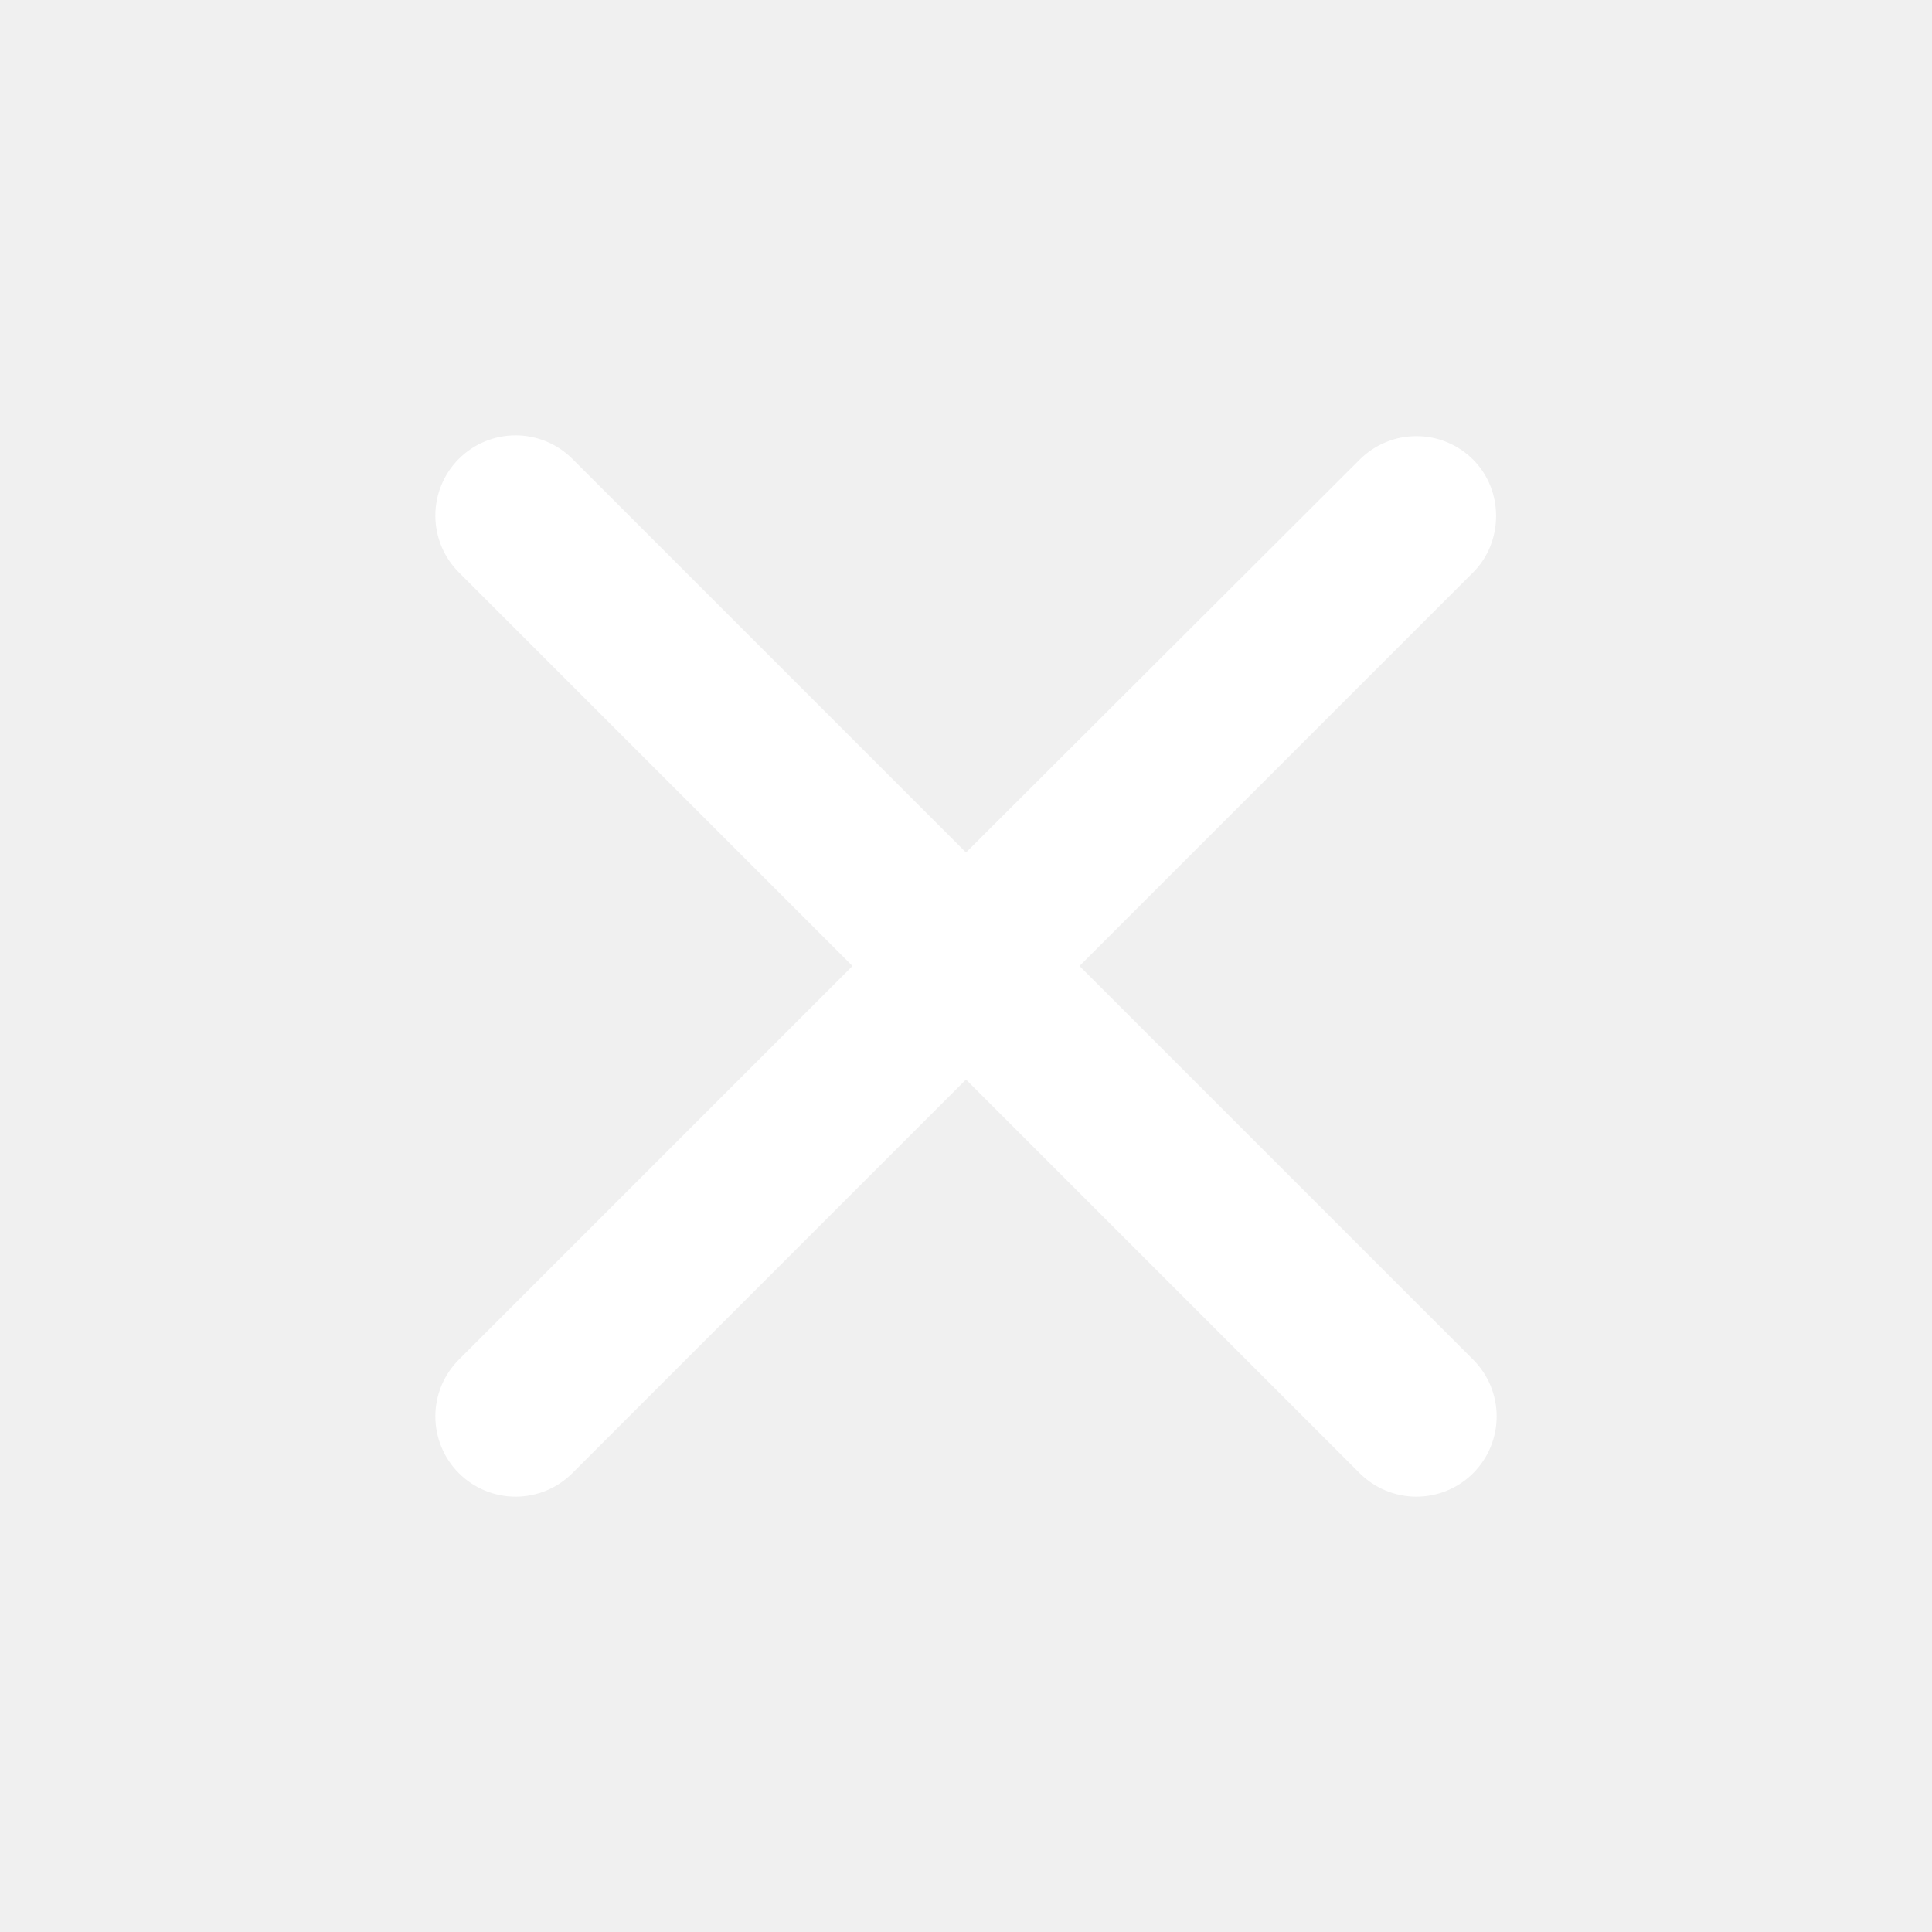
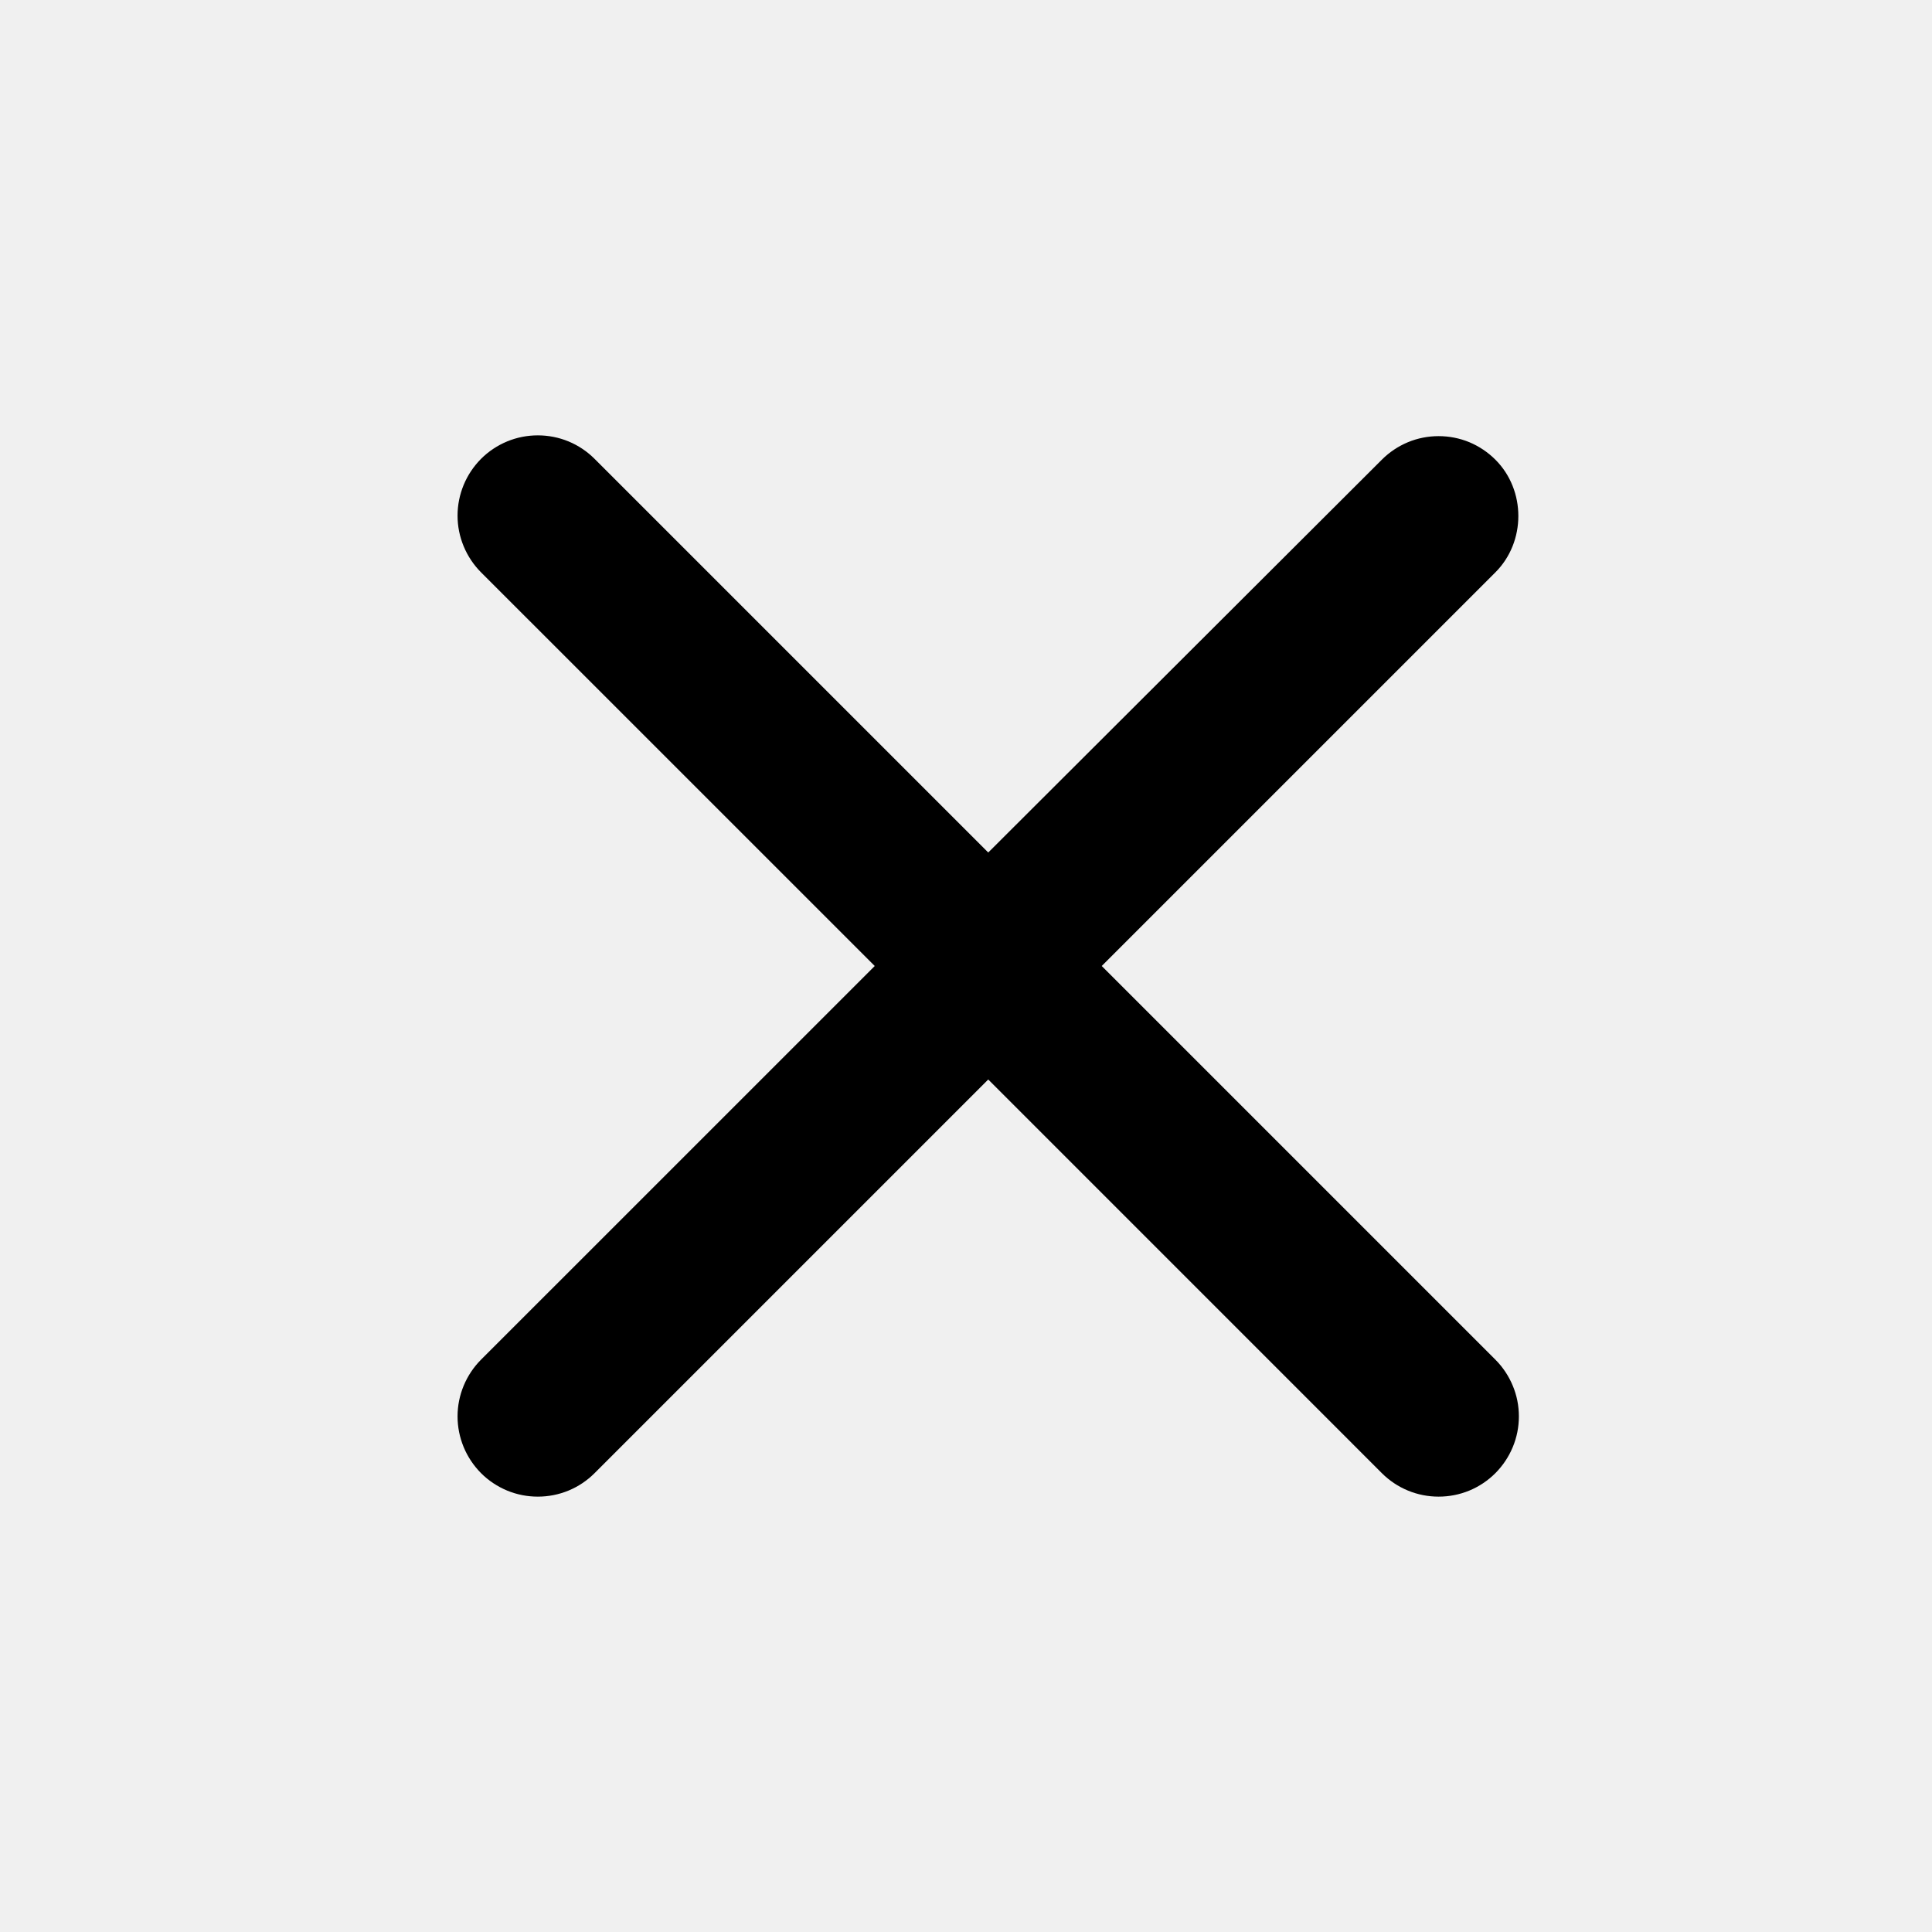
- <svg xmlns="http://www.w3.org/2000/svg" width="24" height="24" viewBox="0 0 24 24" fill="none">
-   <path d="M18.3 5.71C18.207 5.617 18.098 5.544 17.977 5.494C17.856 5.443 17.726 5.418 17.595 5.418C17.464 5.418 17.334 5.443 17.213 5.494C17.092 5.544 16.983 5.617 16.89 5.71L12 10.59L7.11 5.7C7.017 5.607 6.907 5.534 6.787 5.484C6.666 5.434 6.536 5.408 6.405 5.408C6.274 5.408 6.144 5.434 6.023 5.484C5.902 5.534 5.793 5.607 5.7 5.7C5.607 5.793 5.534 5.902 5.484 6.023C5.434 6.144 5.408 6.274 5.408 6.405C5.408 6.536 5.434 6.666 5.484 6.787C5.534 6.908 5.607 7.017 5.7 7.11L10.59 12L5.7 16.89C5.607 16.983 5.534 17.093 5.484 17.213C5.434 17.334 5.408 17.464 5.408 17.595C5.408 17.726 5.434 17.856 5.484 17.977C5.534 18.098 5.607 18.207 5.7 18.3C5.793 18.393 5.902 18.466 6.023 18.516C6.144 18.566 6.274 18.592 6.405 18.592C6.536 18.592 6.666 18.566 6.787 18.516C6.907 18.466 7.017 18.393 7.11 18.3L12 13.41L16.89 18.3C16.983 18.393 17.093 18.466 17.213 18.516C17.334 18.566 17.464 18.592 17.595 18.592C17.726 18.592 17.856 18.566 17.977 18.516C18.098 18.466 18.207 18.393 18.3 18.3C18.393 18.207 18.466 18.098 18.516 17.977C18.566 17.856 18.592 17.726 18.592 17.595C18.592 17.464 18.566 17.334 18.516 17.213C18.466 17.093 18.393 16.983 18.3 16.89L13.41 12L18.3 7.11C18.68 6.73 18.68 6.09 18.3 5.71Z" fill="white" />
+ <svg xmlns="http://www.w3.org/2000/svg" width="35" height="35" viewBox="0 0 35 35" fill="none">
+   <path d="M27.09 8.327C26.955 8.192 26.795 8.085 26.619 8.011C26.442 7.938 26.253 7.901 26.062 7.901C25.871 7.901 25.682 7.938 25.506 8.011C25.329 8.085 25.169 8.192 25.034 8.327L17.903 15.444L10.771 8.312C10.636 8.177 10.476 8.07 10.3 7.997C10.123 7.924 9.934 7.887 9.743 7.887C9.552 7.887 9.363 7.924 9.187 7.997C9.011 8.07 8.85 8.177 8.715 8.312C8.58 8.448 8.473 8.608 8.4 8.784C8.327 8.961 8.289 9.15 8.289 9.341C8.289 9.532 8.327 9.721 8.4 9.897C8.473 10.073 8.58 10.234 8.715 10.369L15.847 17.5L8.715 24.631C8.58 24.766 8.473 24.927 8.4 25.103C8.327 25.279 8.289 25.468 8.289 25.659C8.289 25.85 8.327 26.039 8.4 26.216C8.473 26.392 8.58 26.552 8.715 26.688C8.85 26.823 9.011 26.93 9.187 27.003C9.363 27.076 9.552 27.113 9.743 27.113C9.934 27.113 10.123 27.076 10.3 27.003C10.476 26.93 10.636 26.823 10.771 26.688L17.903 19.556L25.034 26.688C25.169 26.823 25.329 26.93 25.506 27.003C25.682 27.076 25.871 27.113 26.062 27.113C26.253 27.113 26.442 27.076 26.619 27.003C26.795 26.93 26.955 26.823 27.09 26.688C27.225 26.552 27.332 26.392 27.405 26.216C27.479 26.039 27.516 25.85 27.516 25.659C27.516 25.468 27.479 25.279 27.405 25.103C27.332 24.927 27.225 24.766 27.09 24.631L19.959 17.5L27.09 10.369C27.645 9.815 27.645 8.881 27.09 8.327Z" fill="black" />
</svg>
